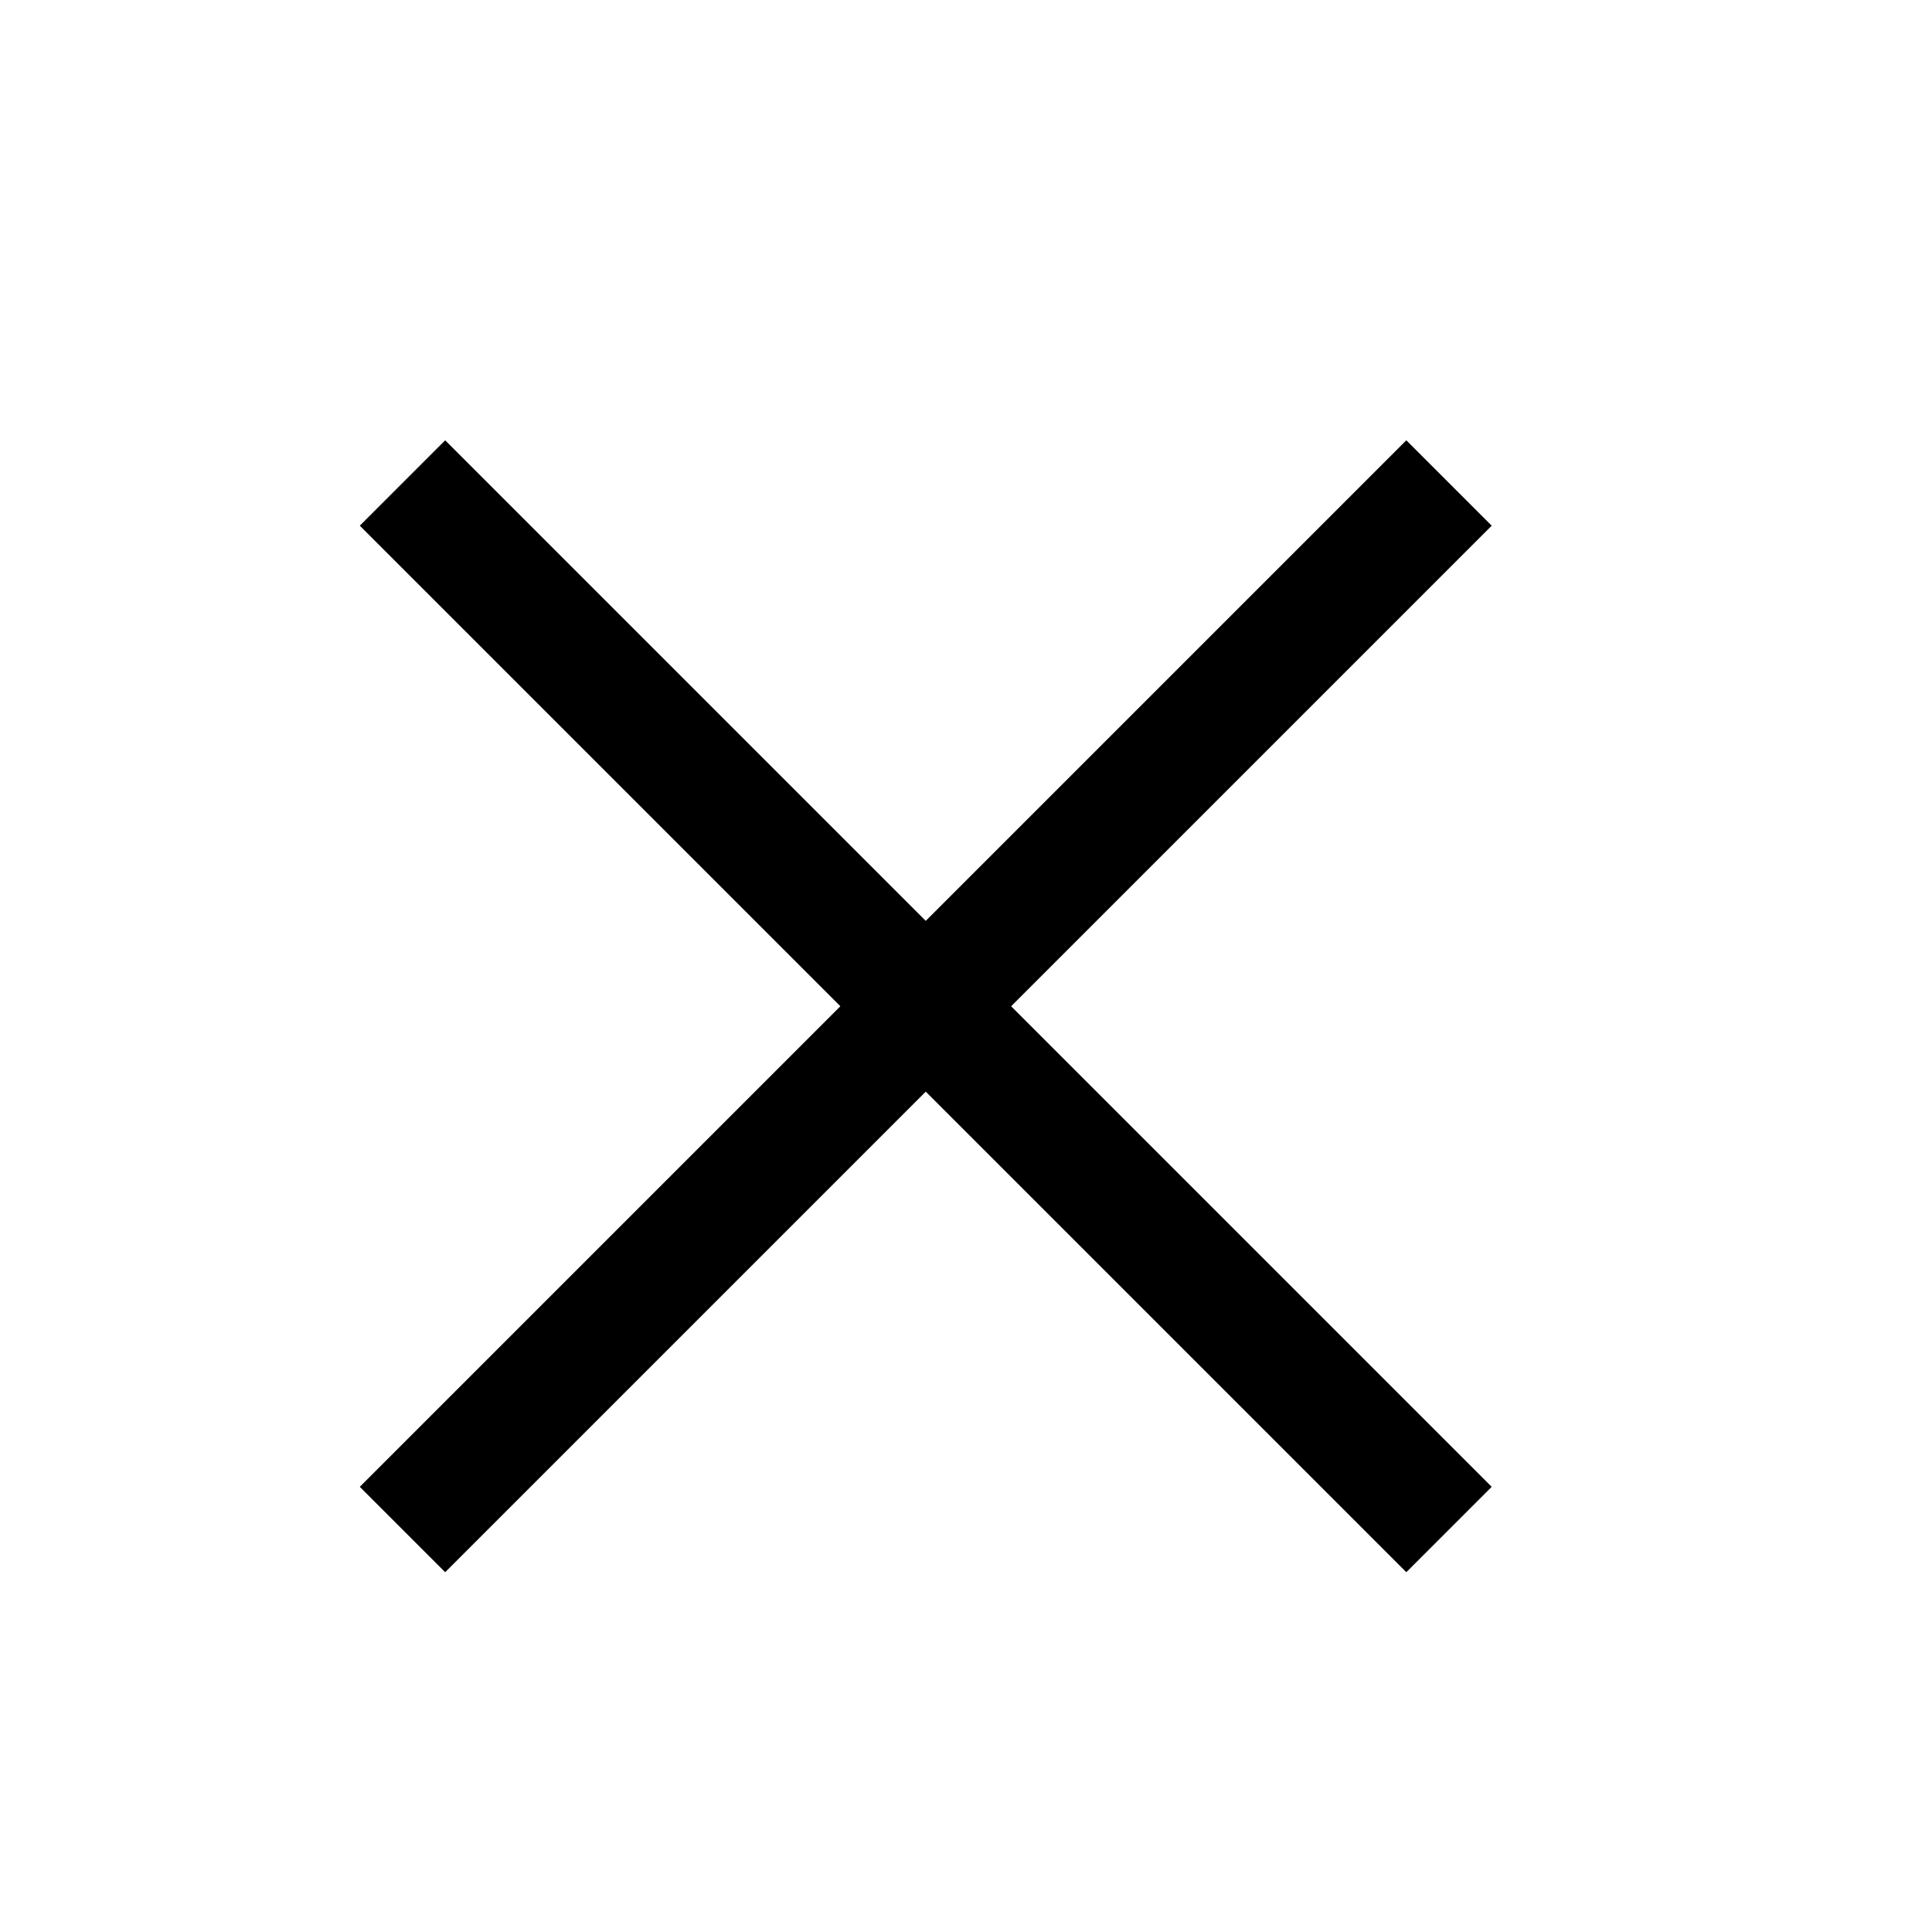
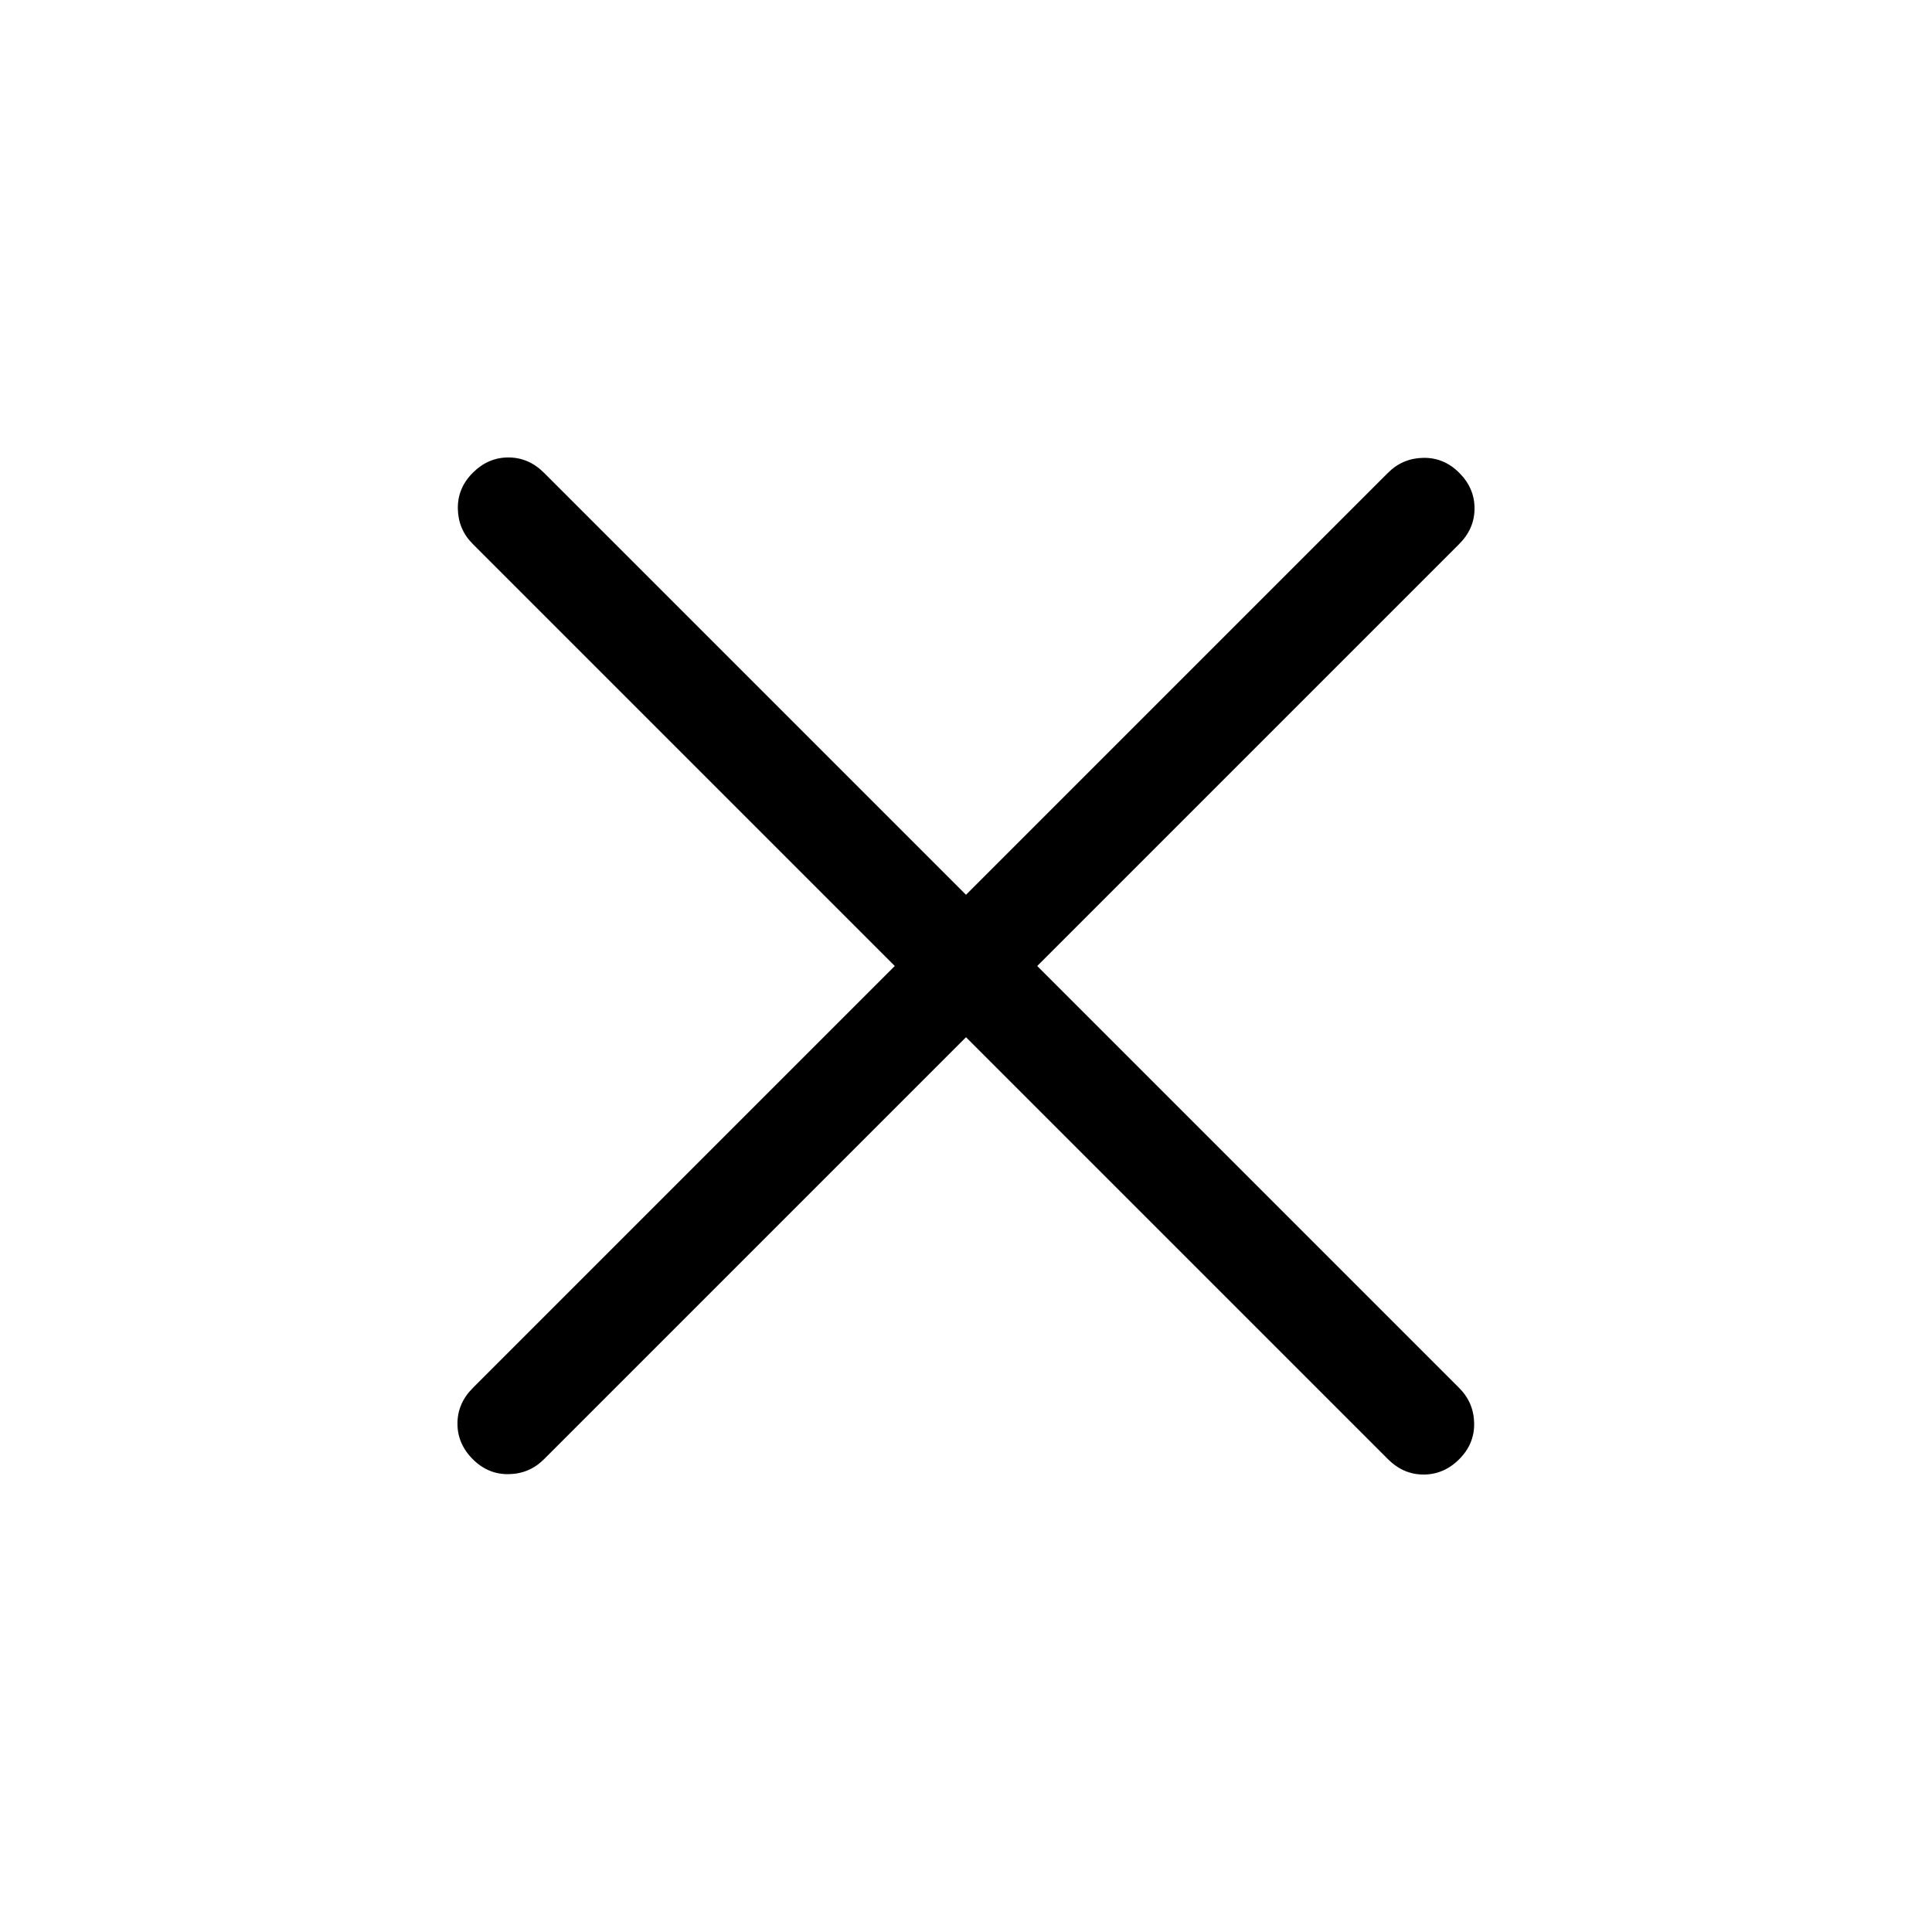
- <svg xmlns="http://www.w3.org/2000/svg" version="1.1" width="24" height="24" viewBox="0 0 24.00 24.00" enable-background="new 0 0 24.00 24.00" xml:space="preserve" id="svg4">
-   <defs id="defs8" />
-   <path style="fill:none;fill-rule:evenodd;stroke:#000000;stroke-width:1.5;stroke-linecap:butt;stroke-linejoin:miter;stroke-opacity:1;stroke-miterlimit:4;stroke-dasharray:none" d="M 18,6 5,19" id="path834" />
-   <path style="fill:none;fill-rule:evenodd;stroke:#000000;stroke-width:1.5;stroke-linecap:butt;stroke-linejoin:miter;stroke-opacity:1;stroke-miterlimit:4;stroke-dasharray:none" d="M 5,6 18,19" id="path836" />
+ <svg xmlns="http://www.w3.org/2000/svg" height="40" viewBox="0 -960 960 960" width="40">
+   <path d="M480-444.616 270.307-234.924q-7.23 7.231-17.499 7.423-10.269.193-17.884-7.423-7.616-7.615-7.616-17.691 0-10.077 7.616-17.692L444.616-480 234.924-689.693q-7.231-7.23-7.423-17.499-.193-10.269 7.423-17.884 7.615-7.616 17.691-7.616 10.077 0 17.692 7.616L480-515.384l209.693-209.692q7.23-7.231 17.499-7.423 10.269-.193 17.884 7.423 7.616 7.615 7.616 17.691 0 10.077-7.616 17.692L515.384-480l209.692 209.693q7.231 7.23 7.423 17.499.193 10.269-7.423 17.884-7.615 7.616-17.691 7.616-10.077 0-17.692-7.616L480-444.616Z" />
</svg>
